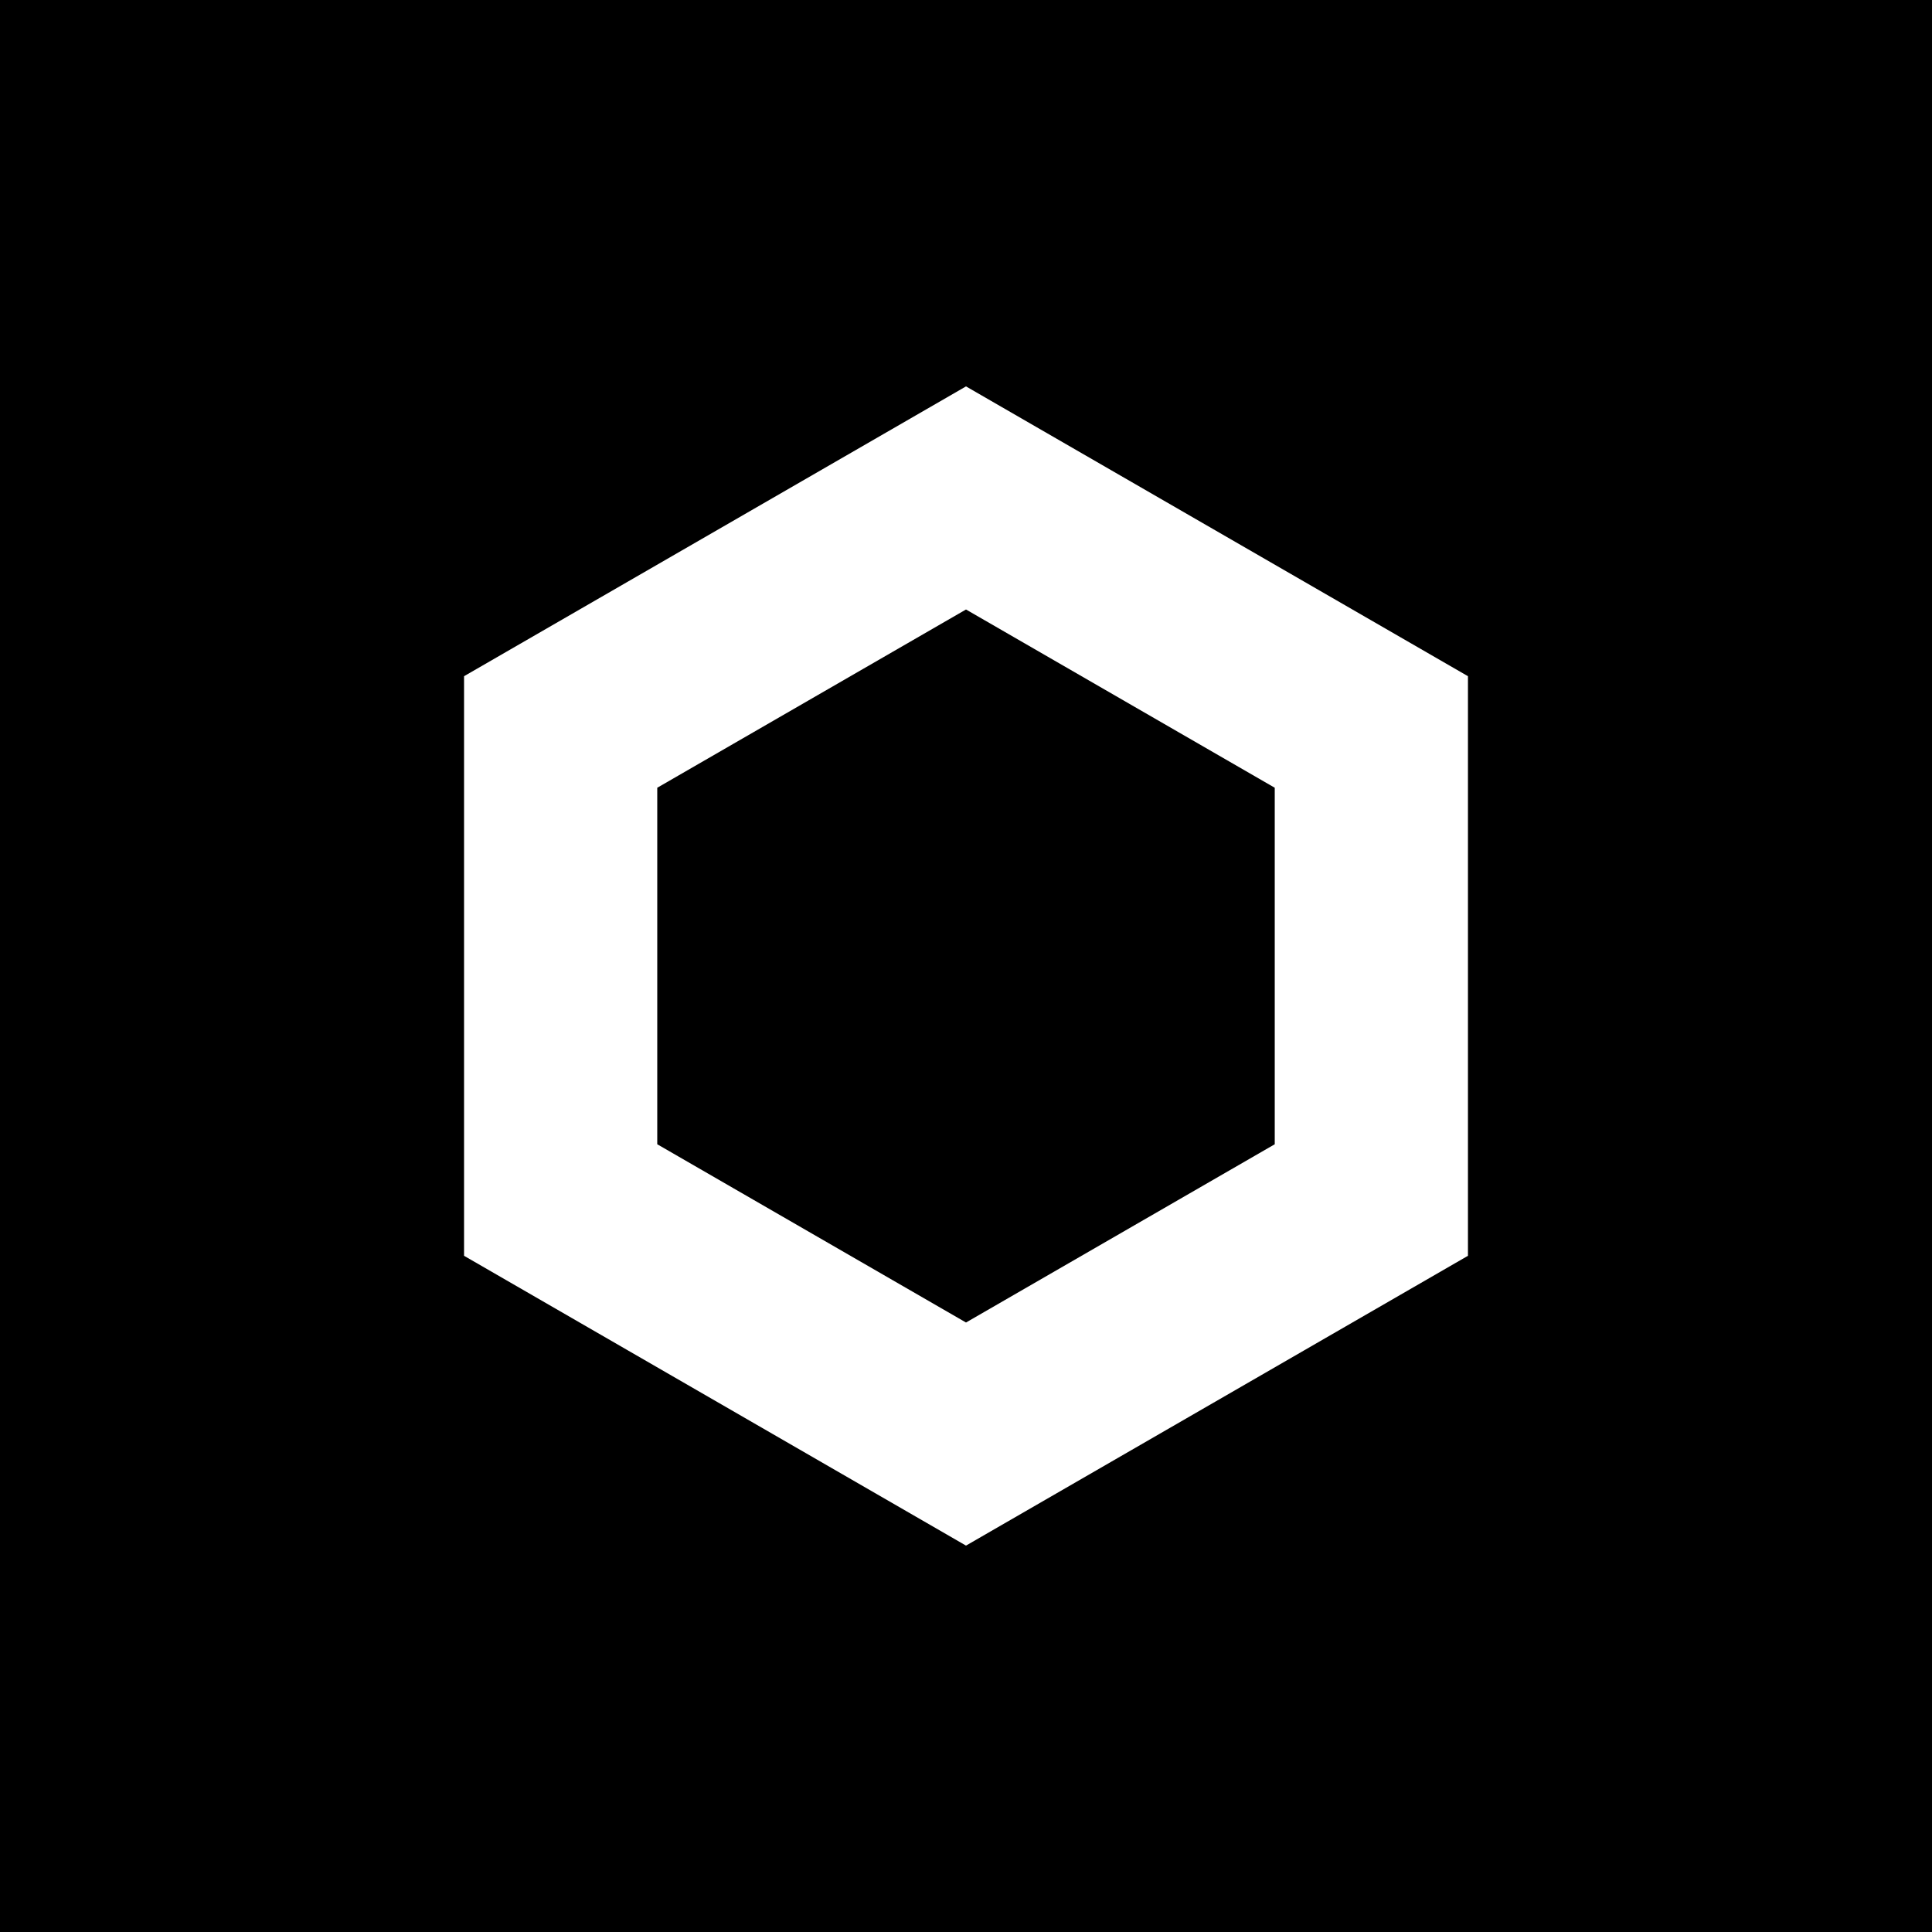
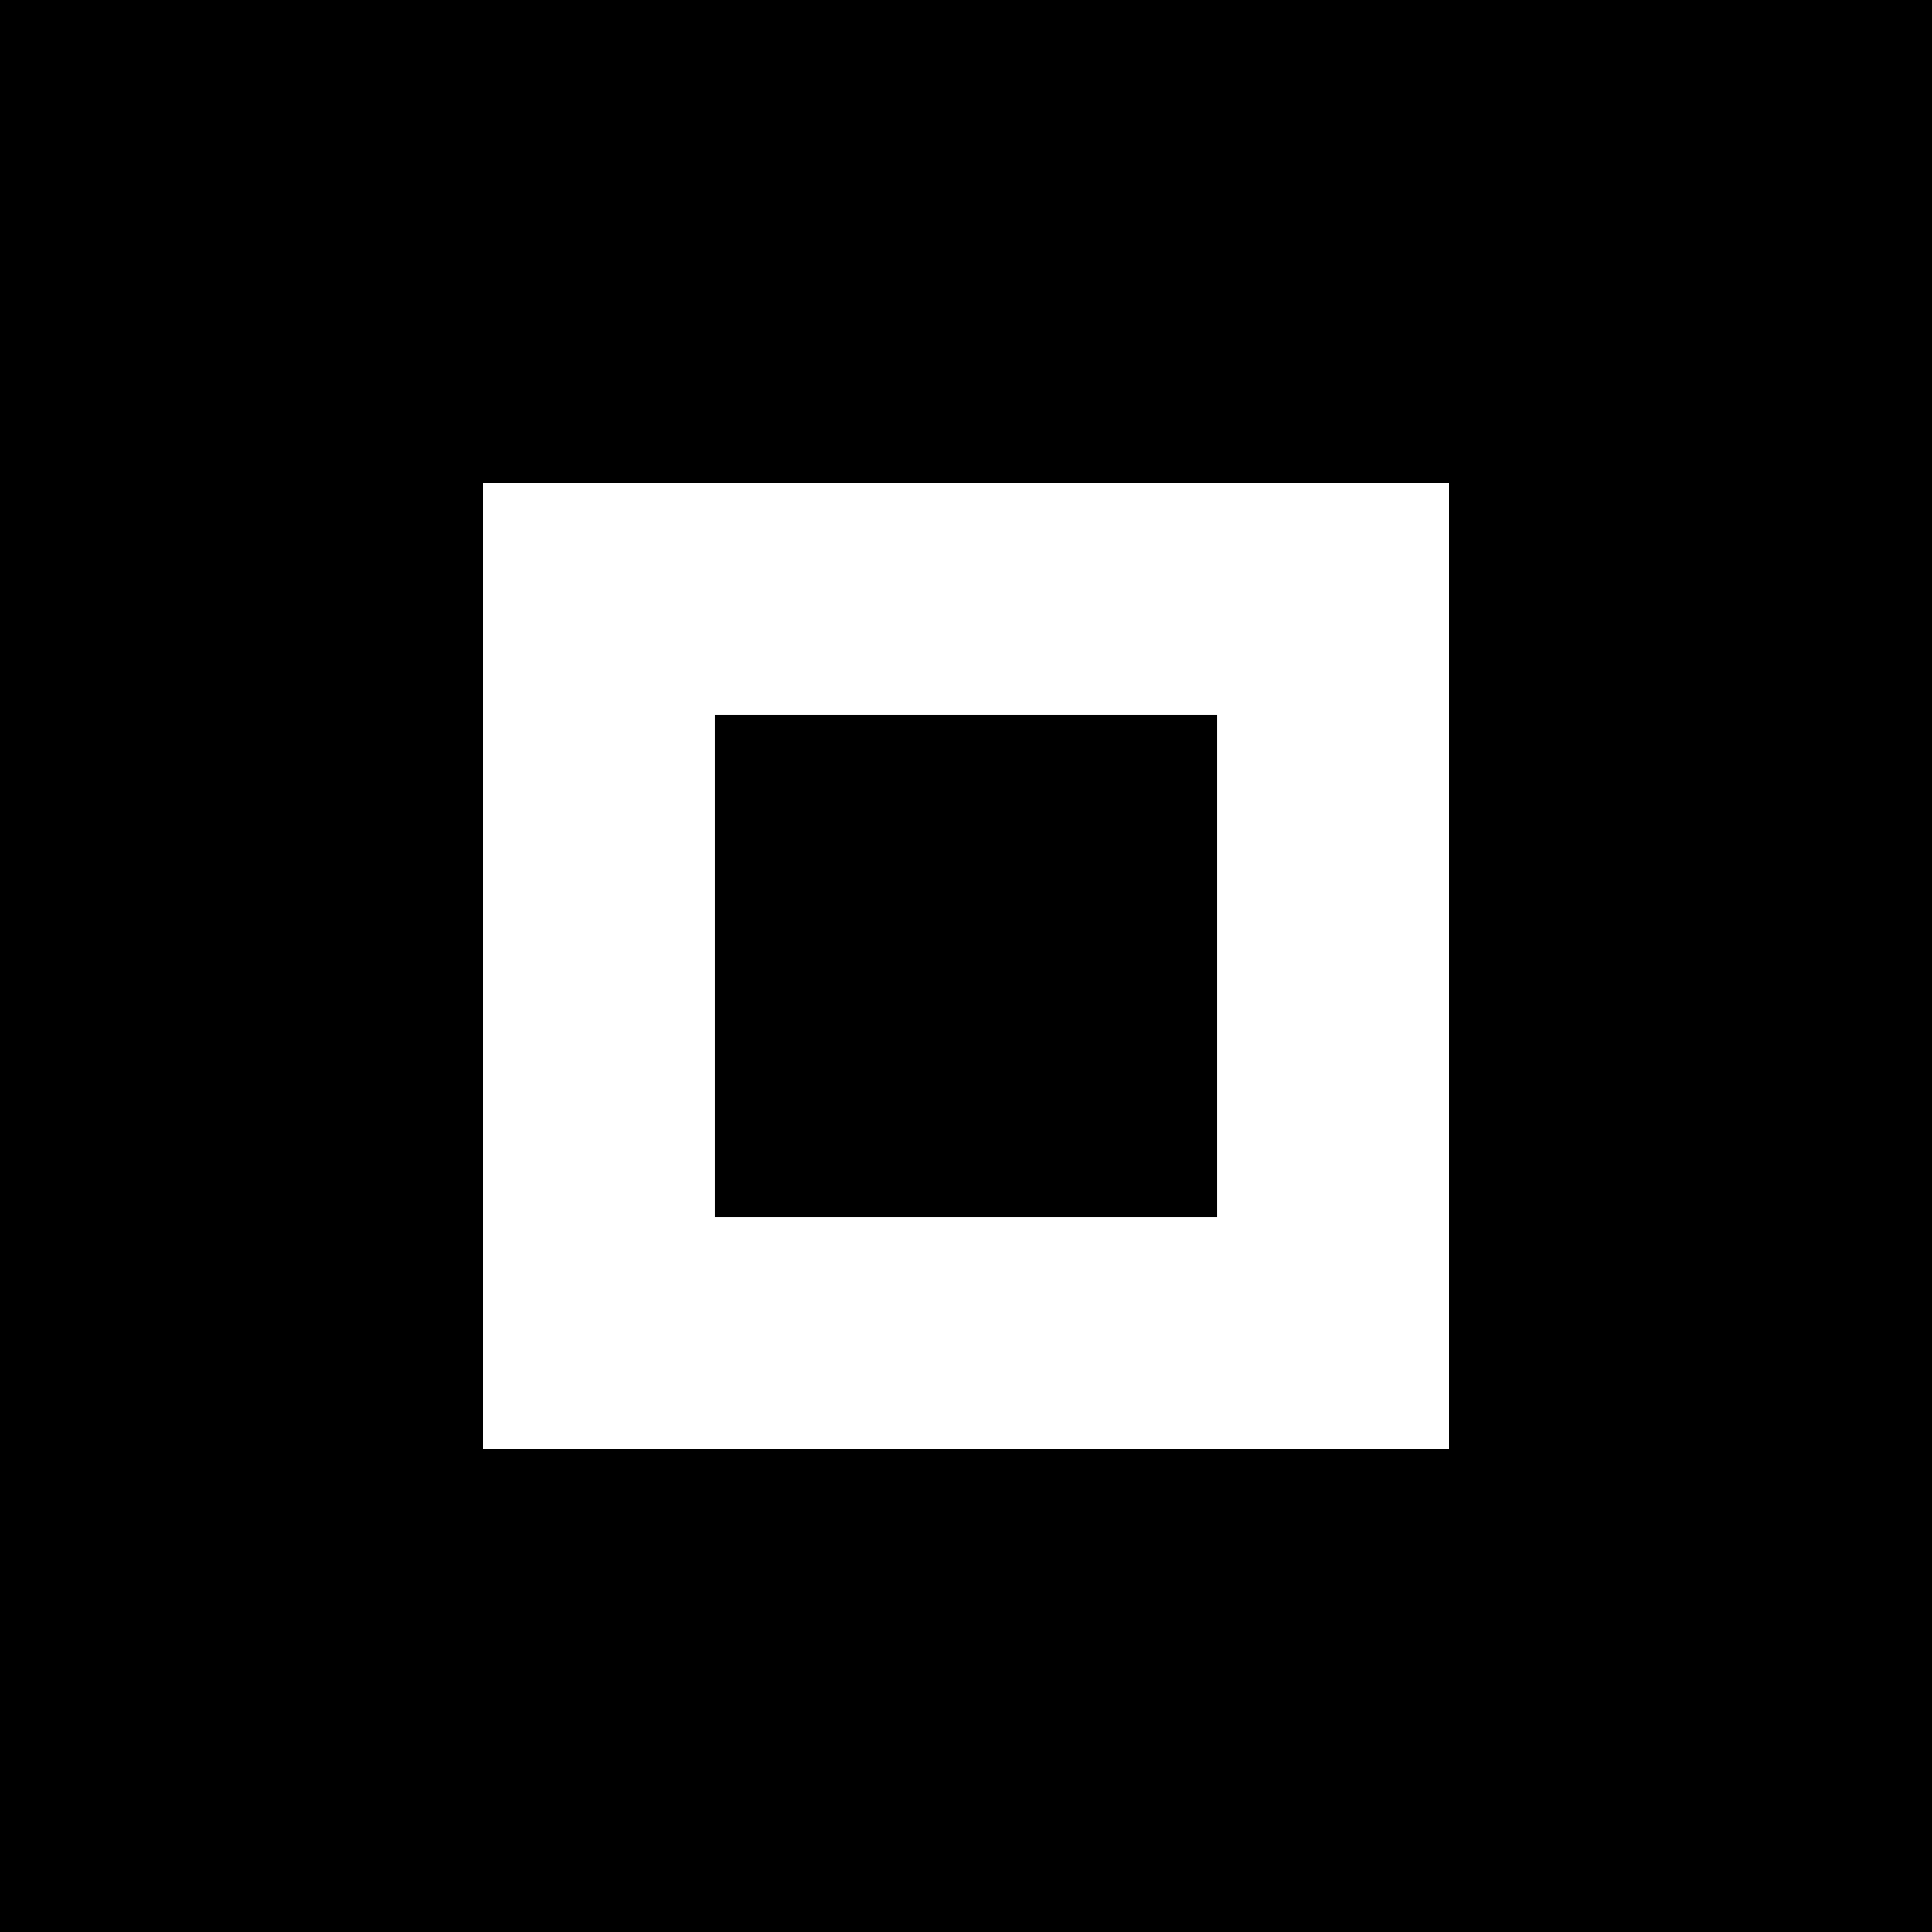
<svg xmlns="http://www.w3.org/2000/svg" width="500" height="500" viewBox="0 0 500 500" fill="none">
  <rect width="500" height="500" fill="black" />
-   <path d="M145.096 189.434L250 128.868L354.904 189.434V310.566L250 371.132L145.096 310.566V189.434Z" stroke="white" stroke-width="50" />
+   <rect x="155" y="155" width="190" height="190" stroke="white" stroke-width="60" />
</svg>
